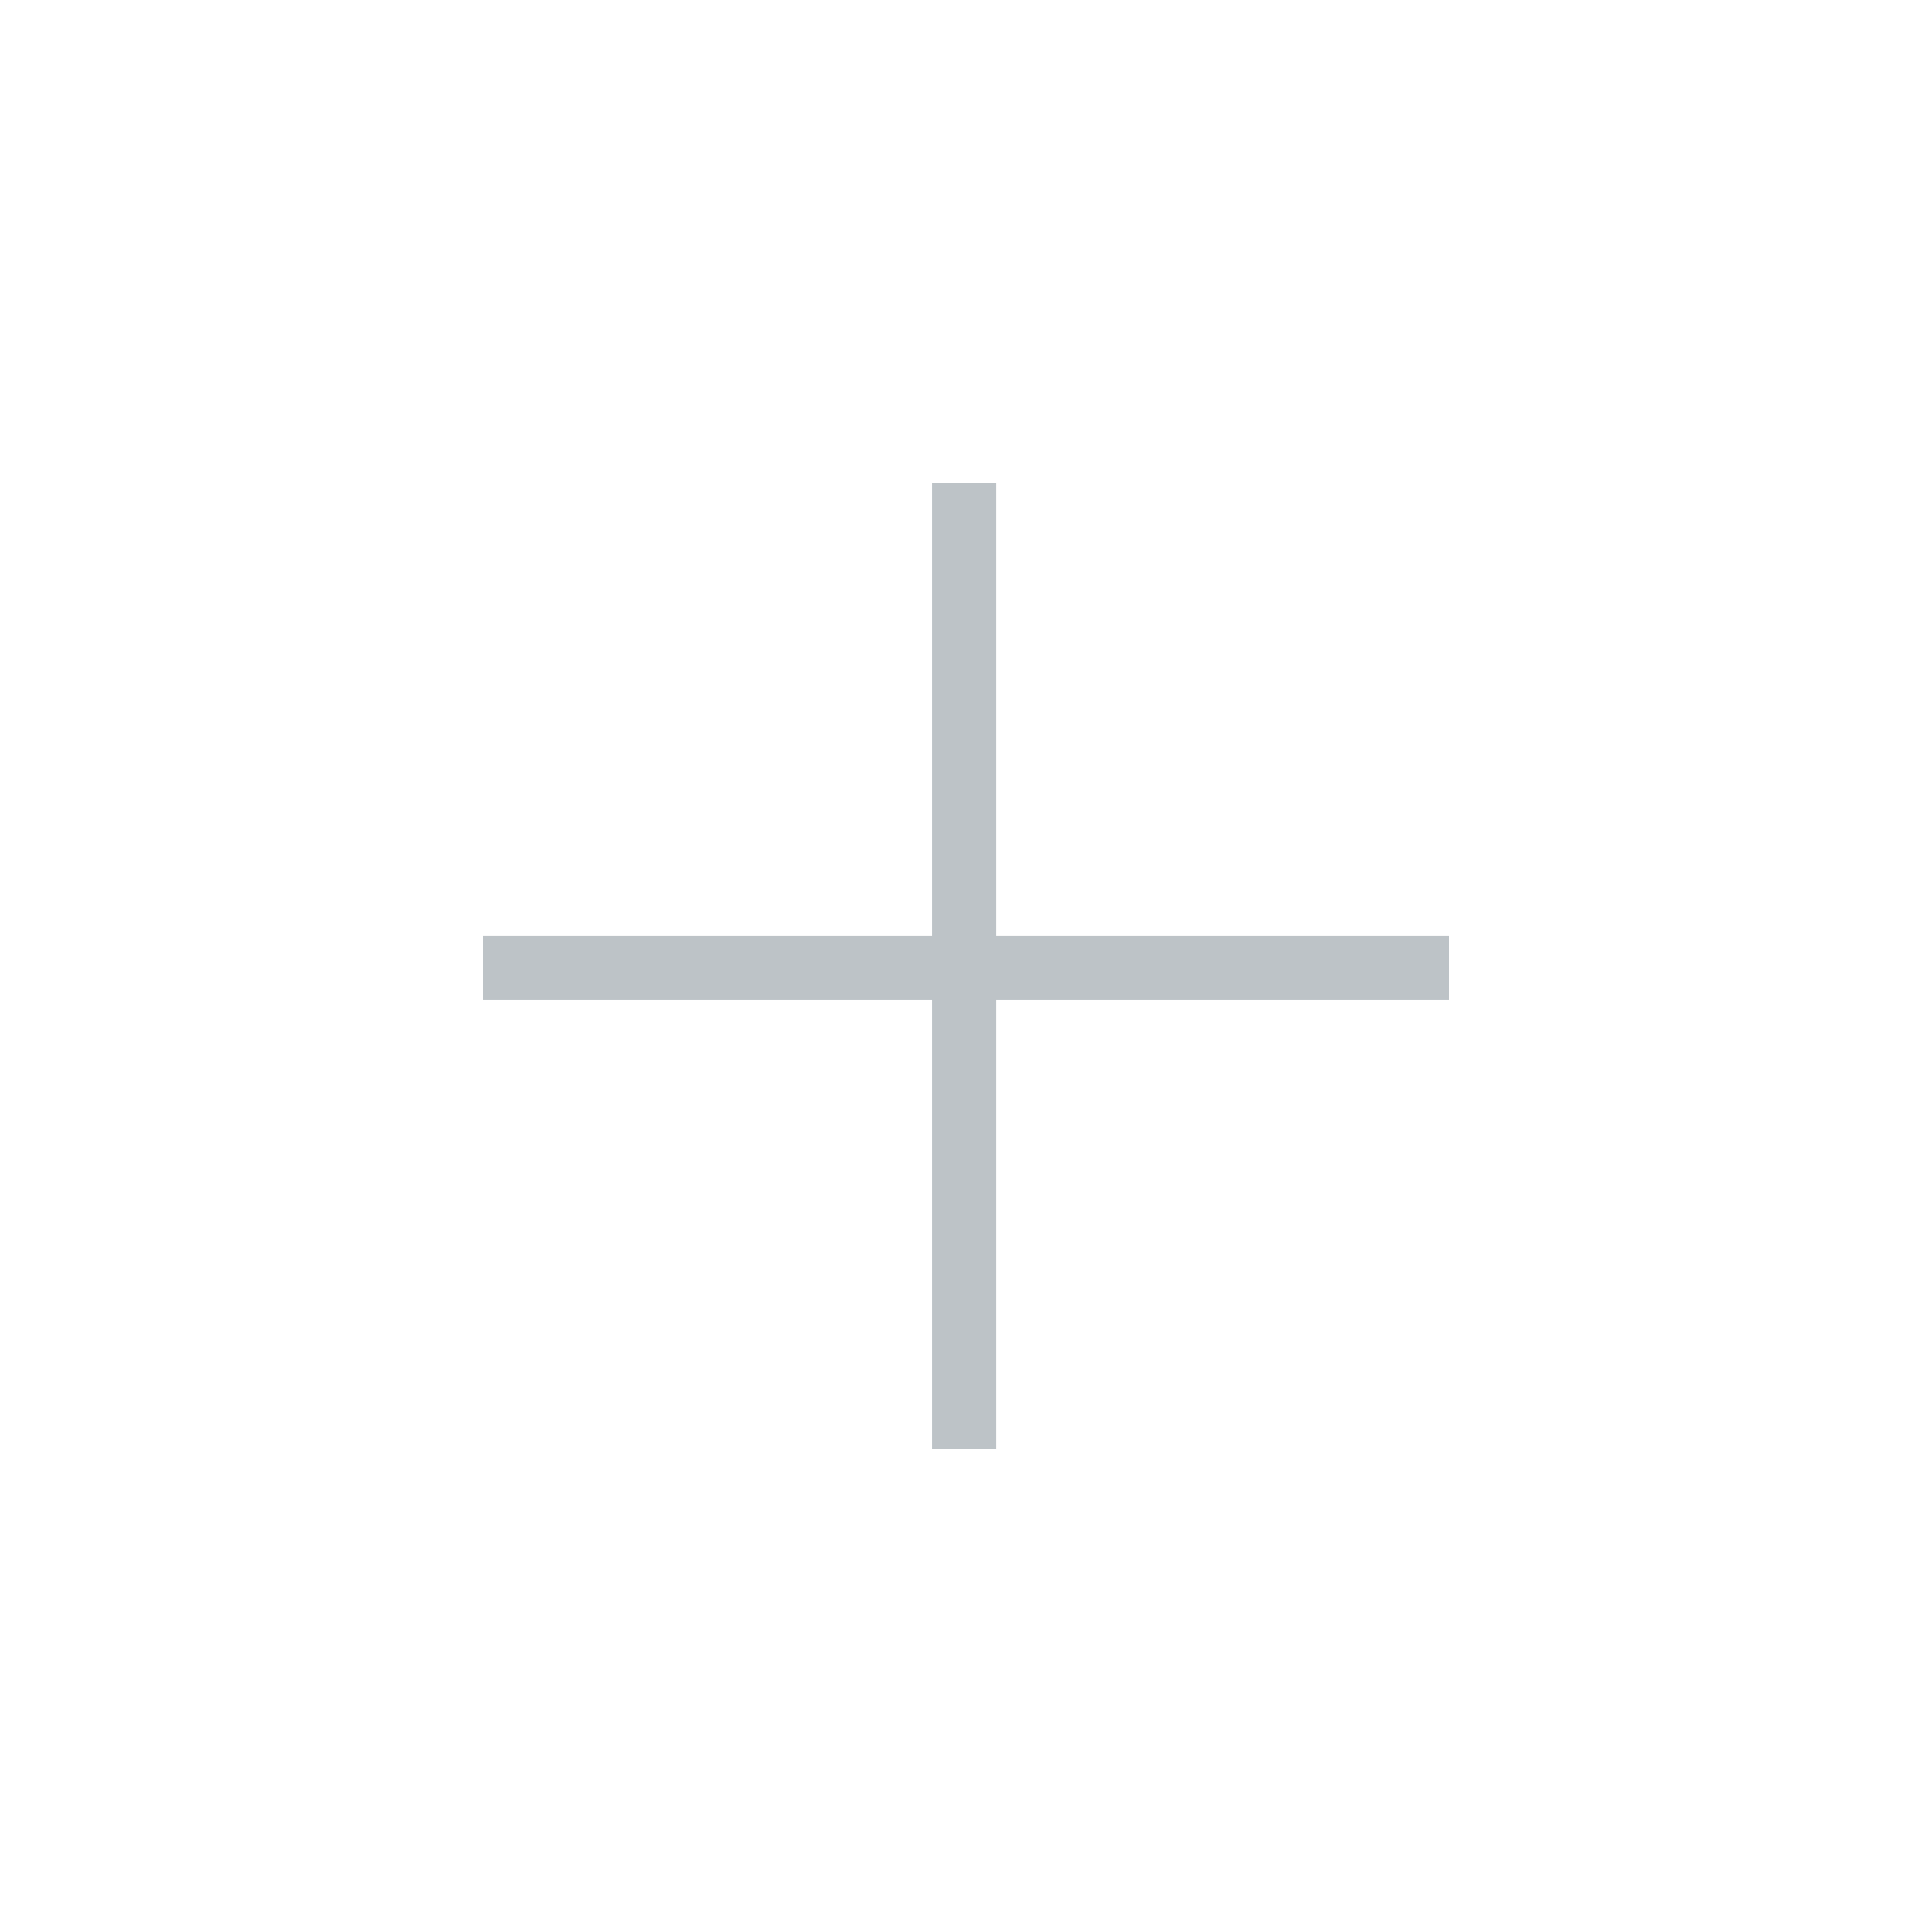
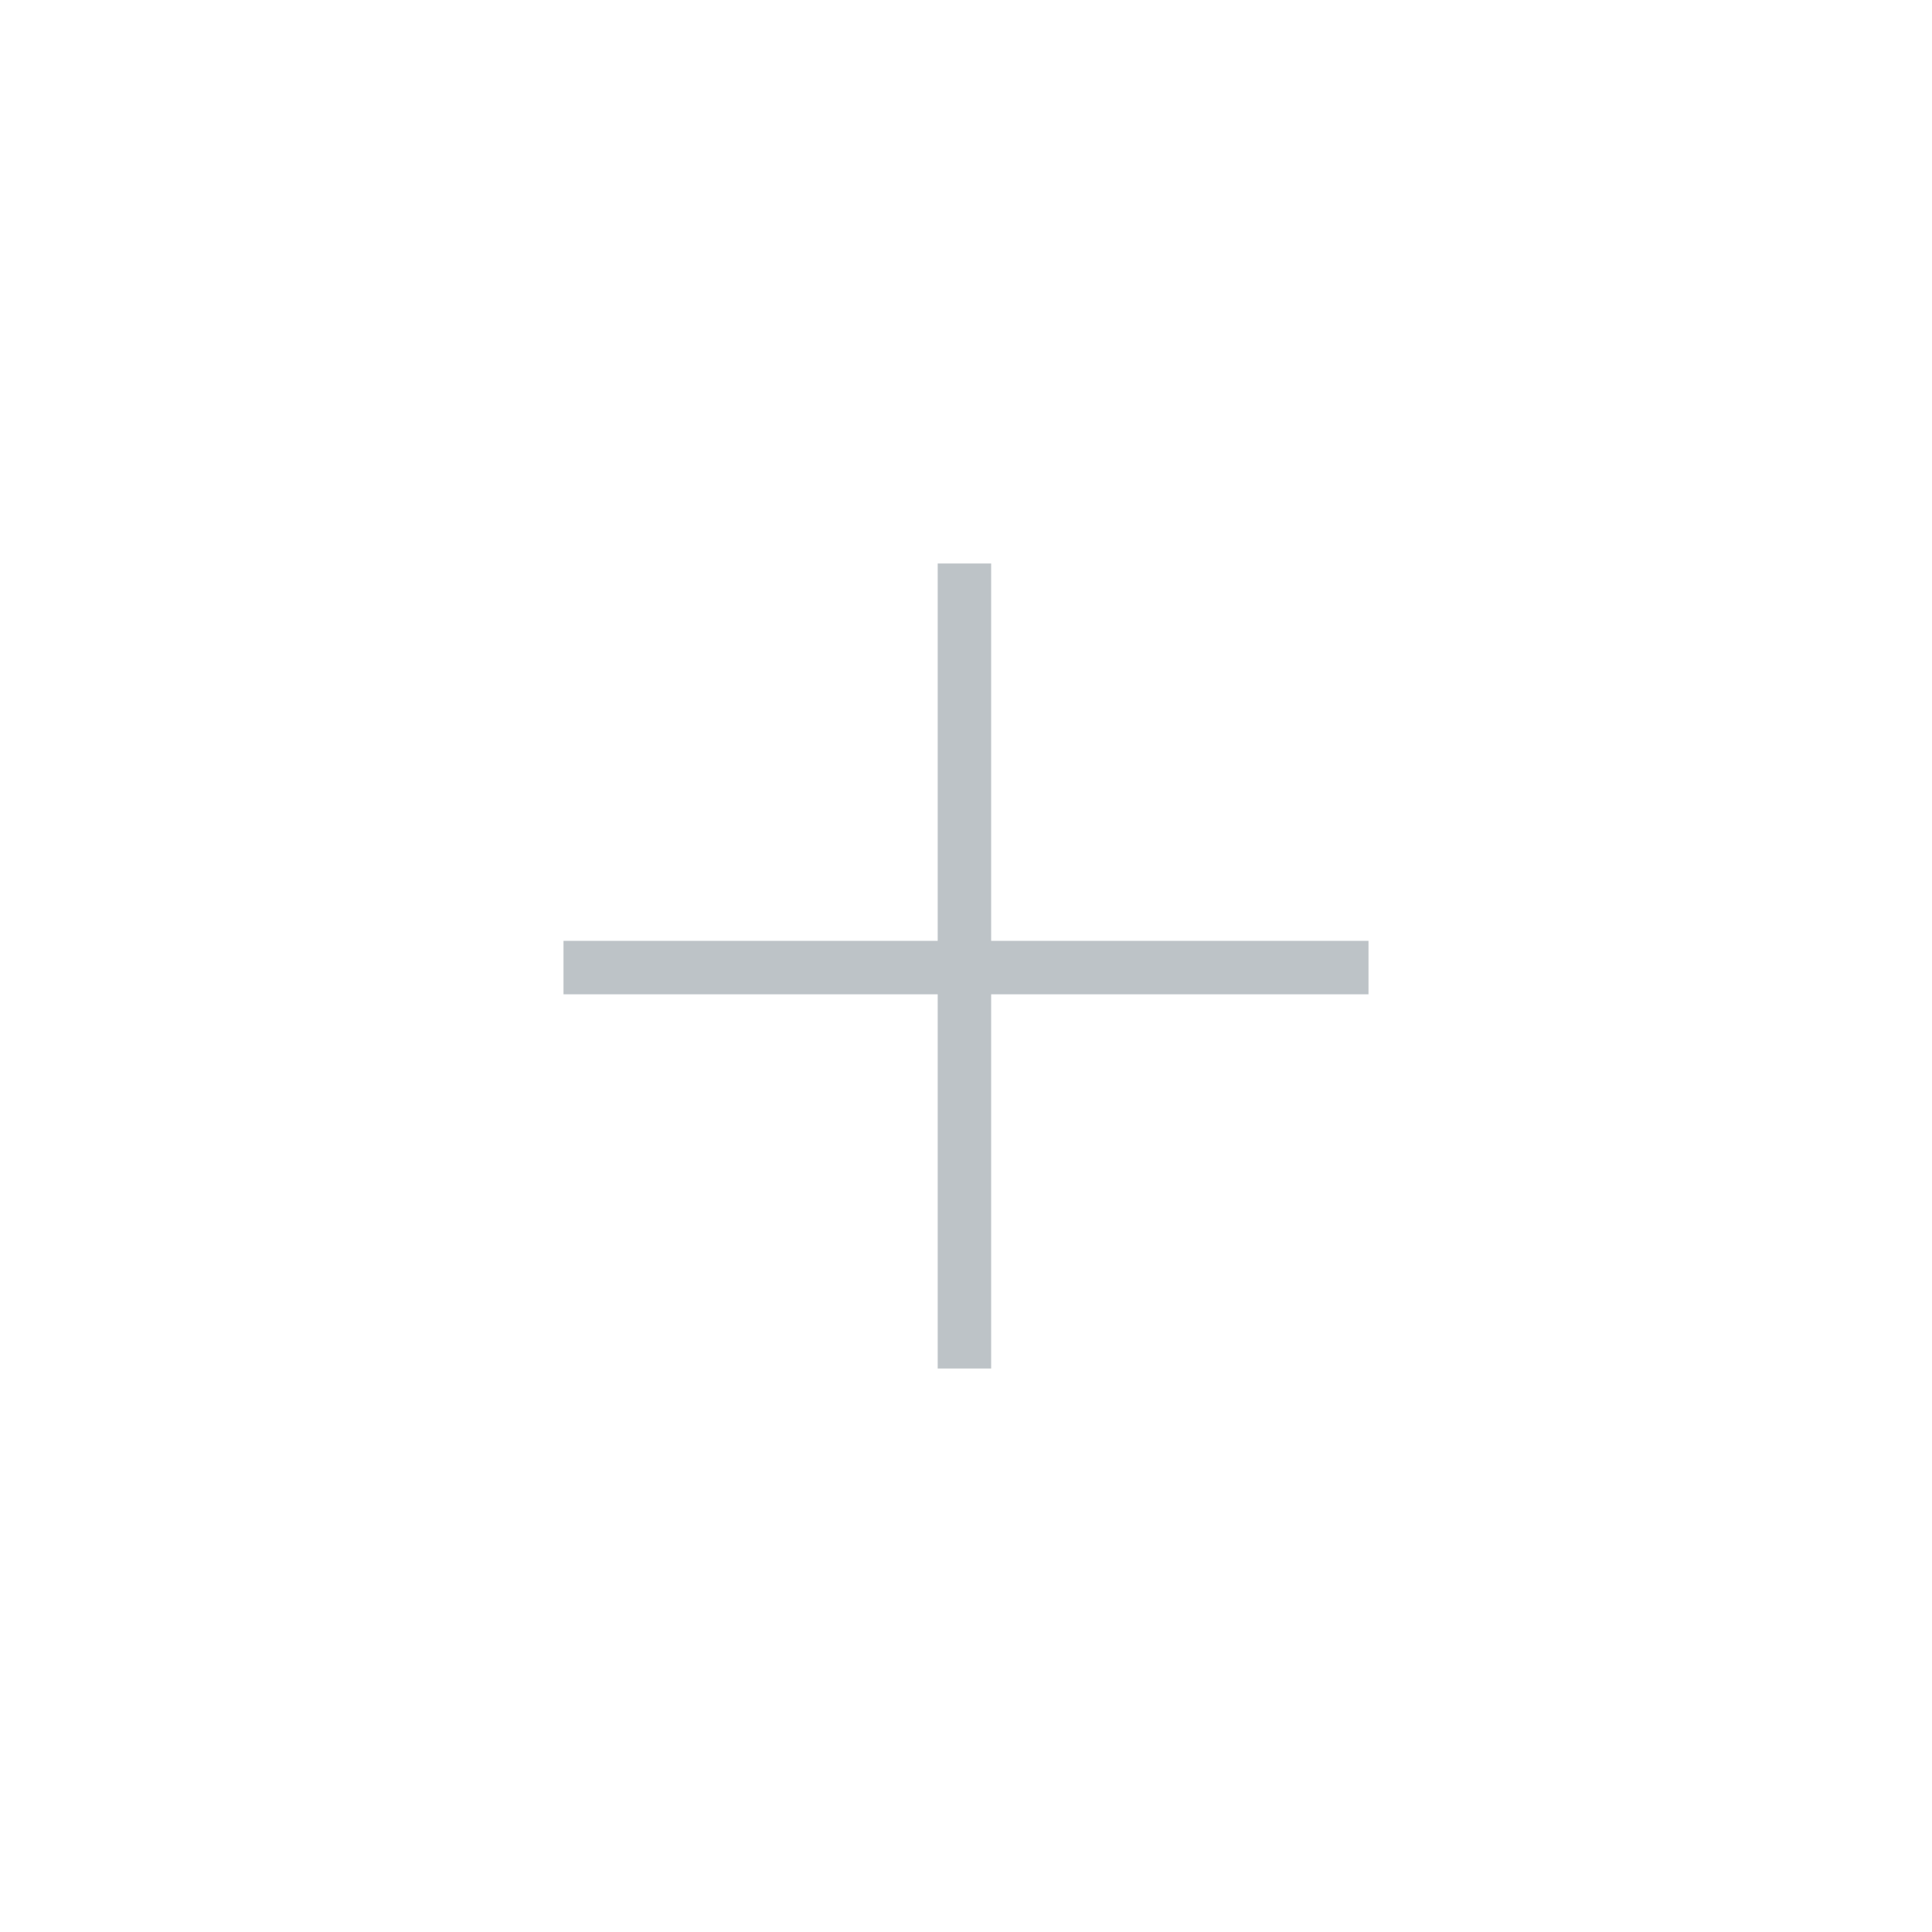
<svg xmlns="http://www.w3.org/2000/svg" width="24" height="24">
-   <g fill="#bdc3c7" transform="scale(0.046875)">
+   <g fill="#bdc3c7" transform="translate(2 2) scale(0.0390625)">
    <path d="M384,265H264v119h-17V265H128v-17h119V128h17v120h120V265z" />
  </g>
</svg>
